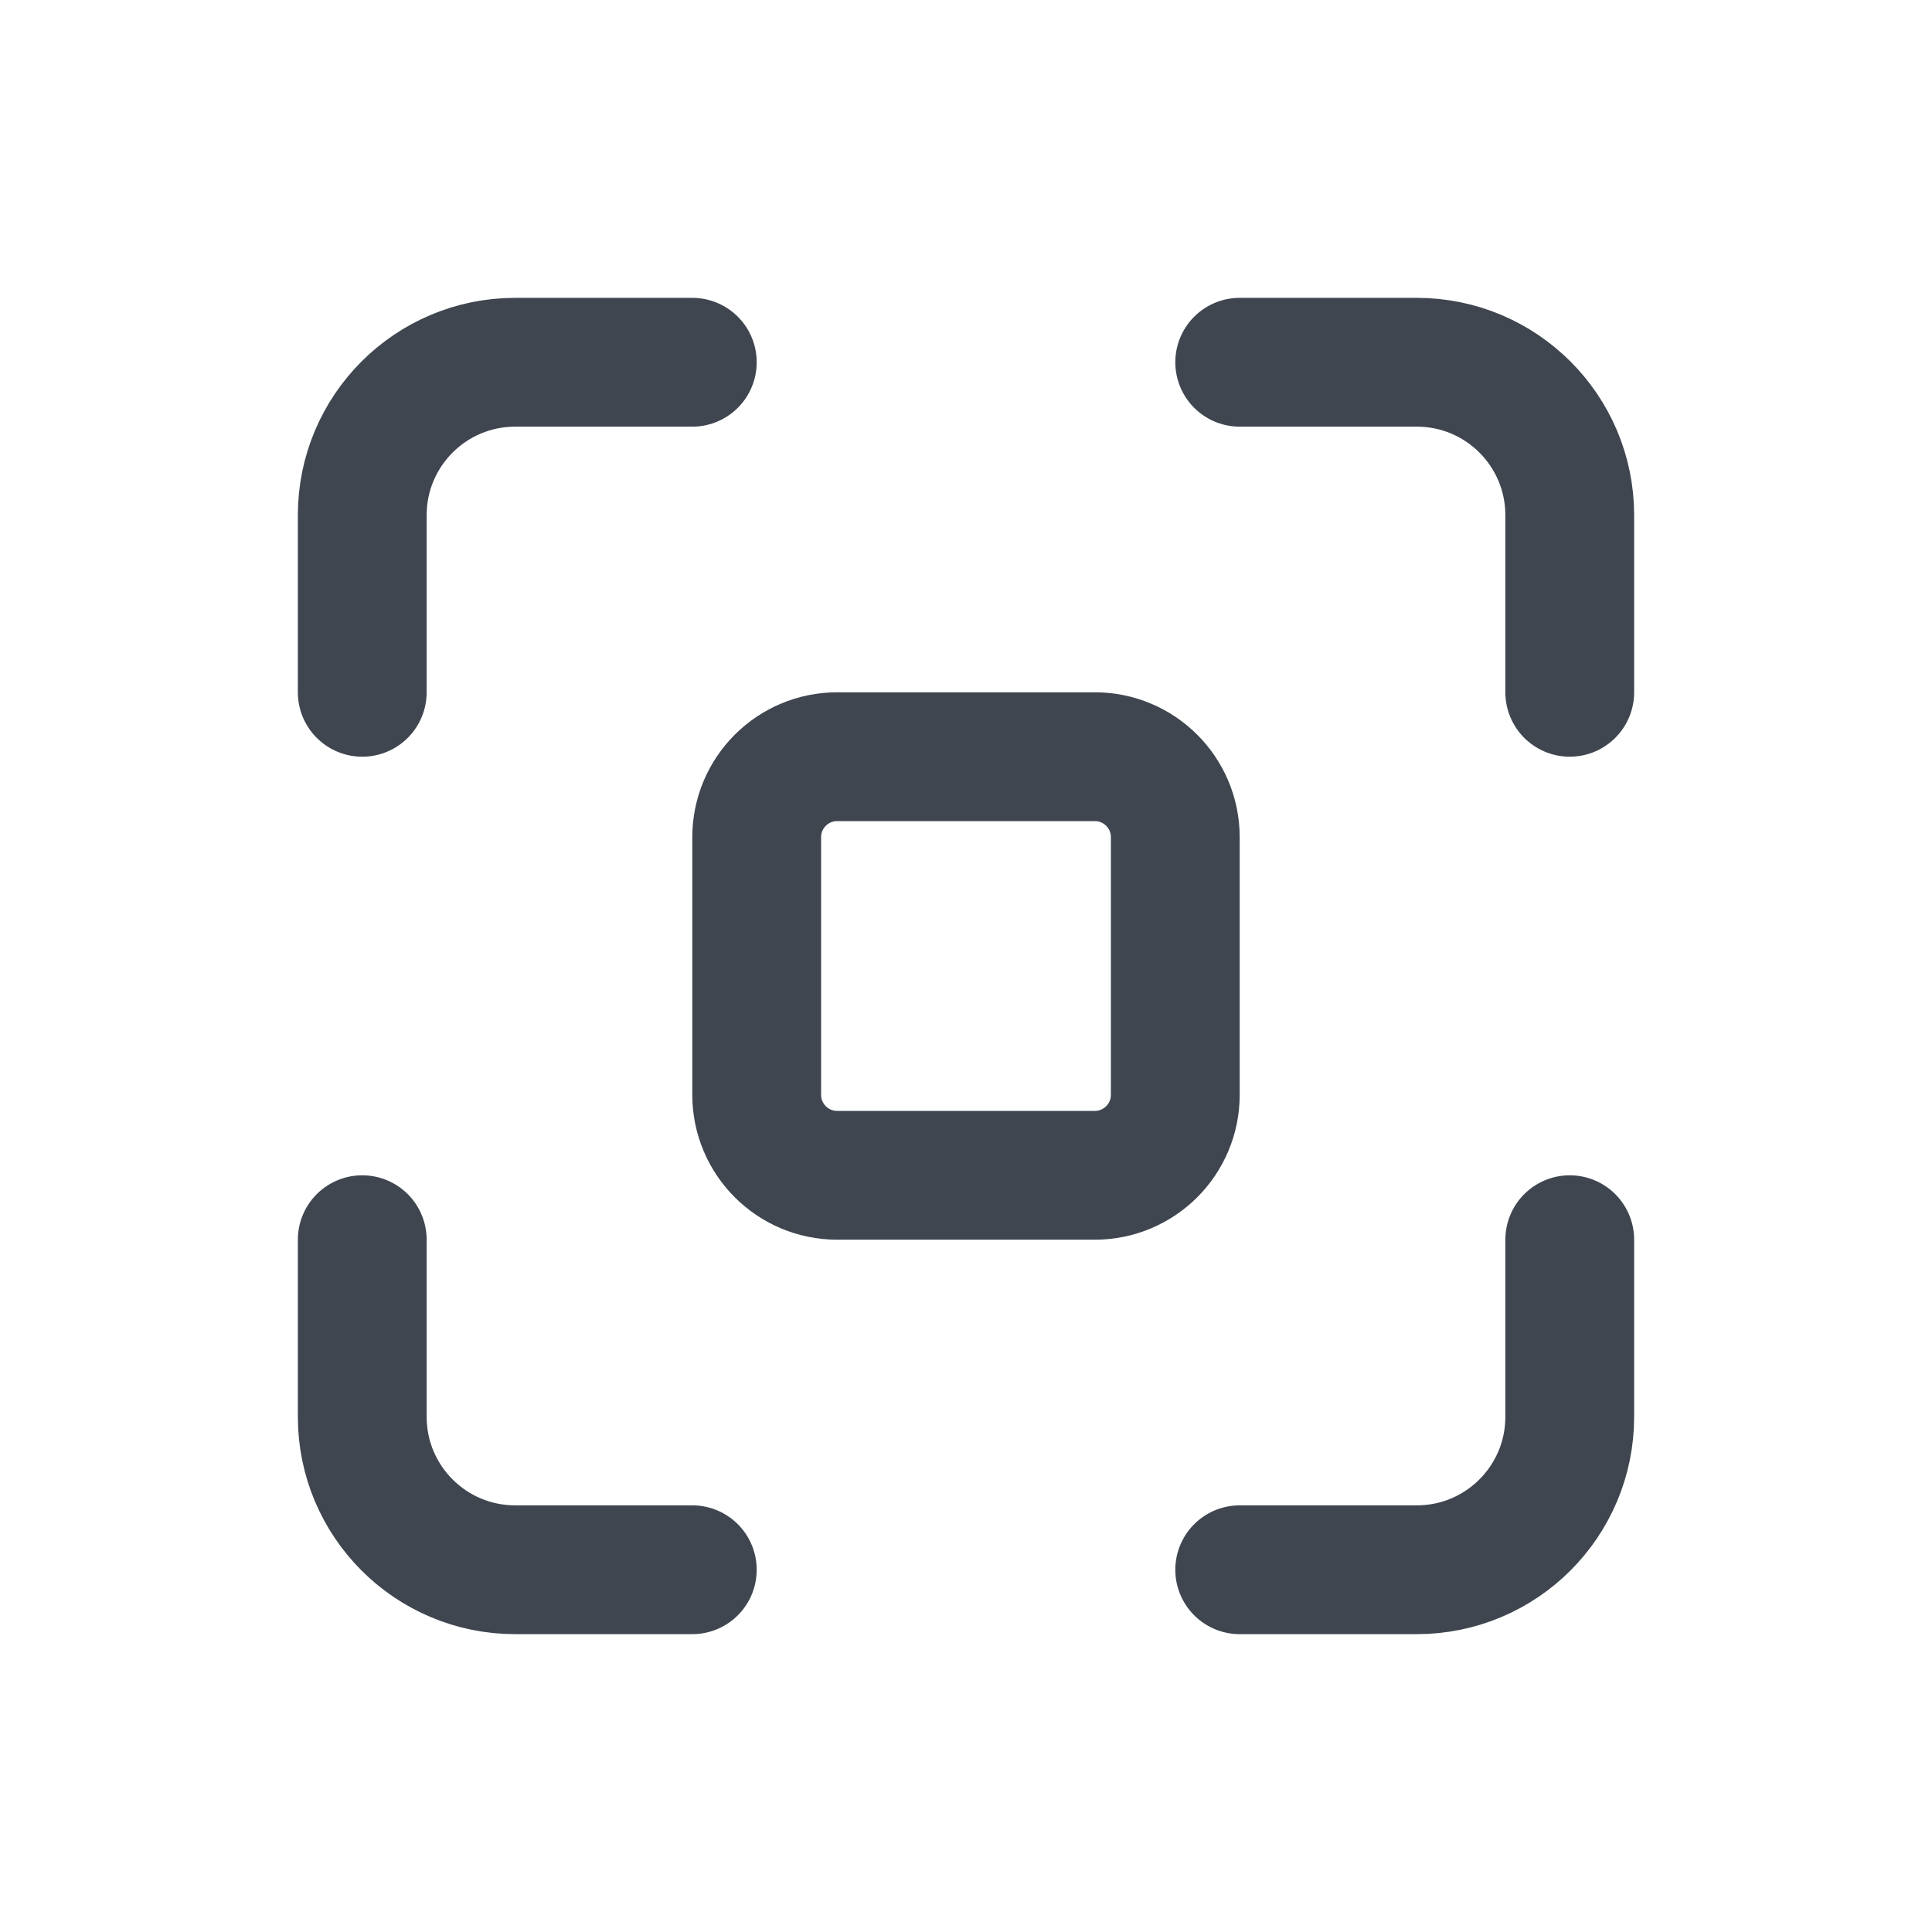
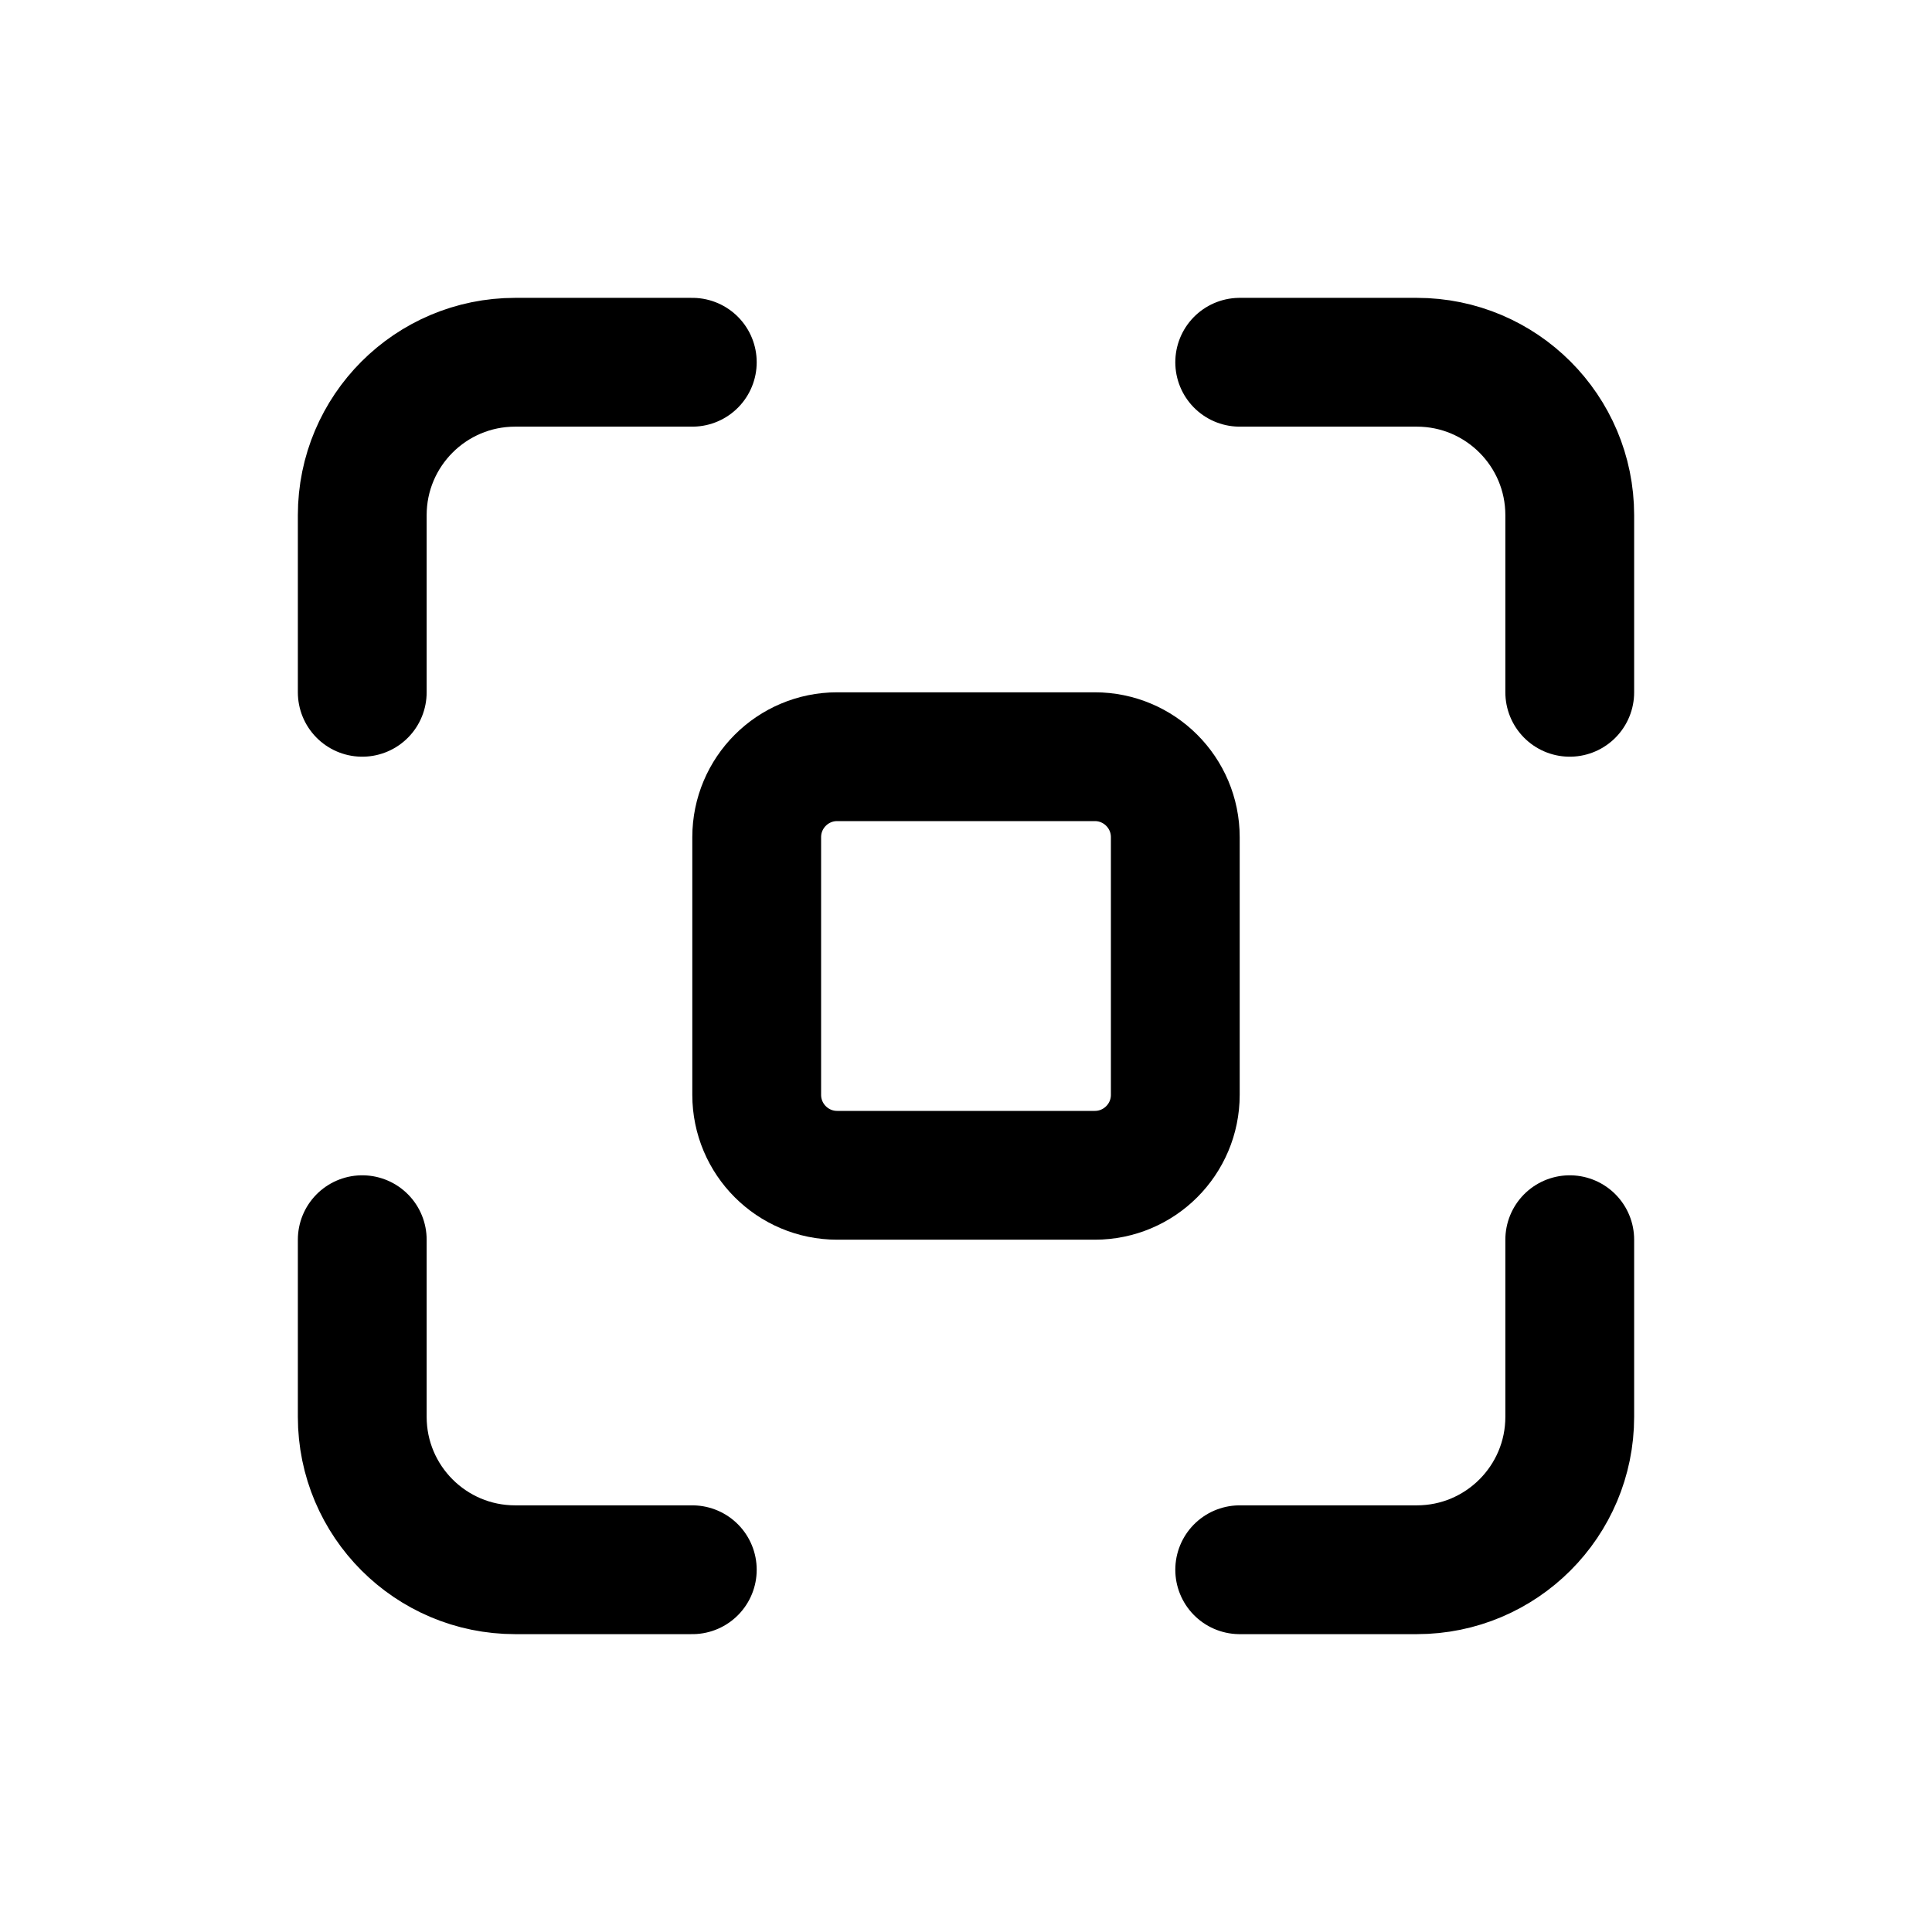
- <svg xmlns="http://www.w3.org/2000/svg" viewBox="0 0 24 24" fill="none" stroke="#3f4650" stroke-width="1.6" stroke-linecap="round" stroke-linejoin="round">
+ <svg xmlns="http://www.w3.org/2000/svg" viewBox="0 0 24 24" fill="none" stroke="currentColor" stroke-width="1.6" stroke-linecap="round" stroke-linejoin="round">
  <path d="M8.6 4.5H6.4A1.9 1.9 0 0 0 4.5 6.4v2.2" />
  <path d="M15.4 4.5h2.2A1.9 1.9 0 0 1 19.5 6.4v2.2" />
  <path d="M19.5 15.4v2.2a1.9 1.9 0 0 1-1.9 1.9h-2.2" />
  <path d="M4.5 15.4v2.2a1.9 1.9 0 0 0 1.9 1.9h2.2" />
  <rect x="9.4" y="9.4" width="5.2" height="5.2" rx="1" />
</svg>
